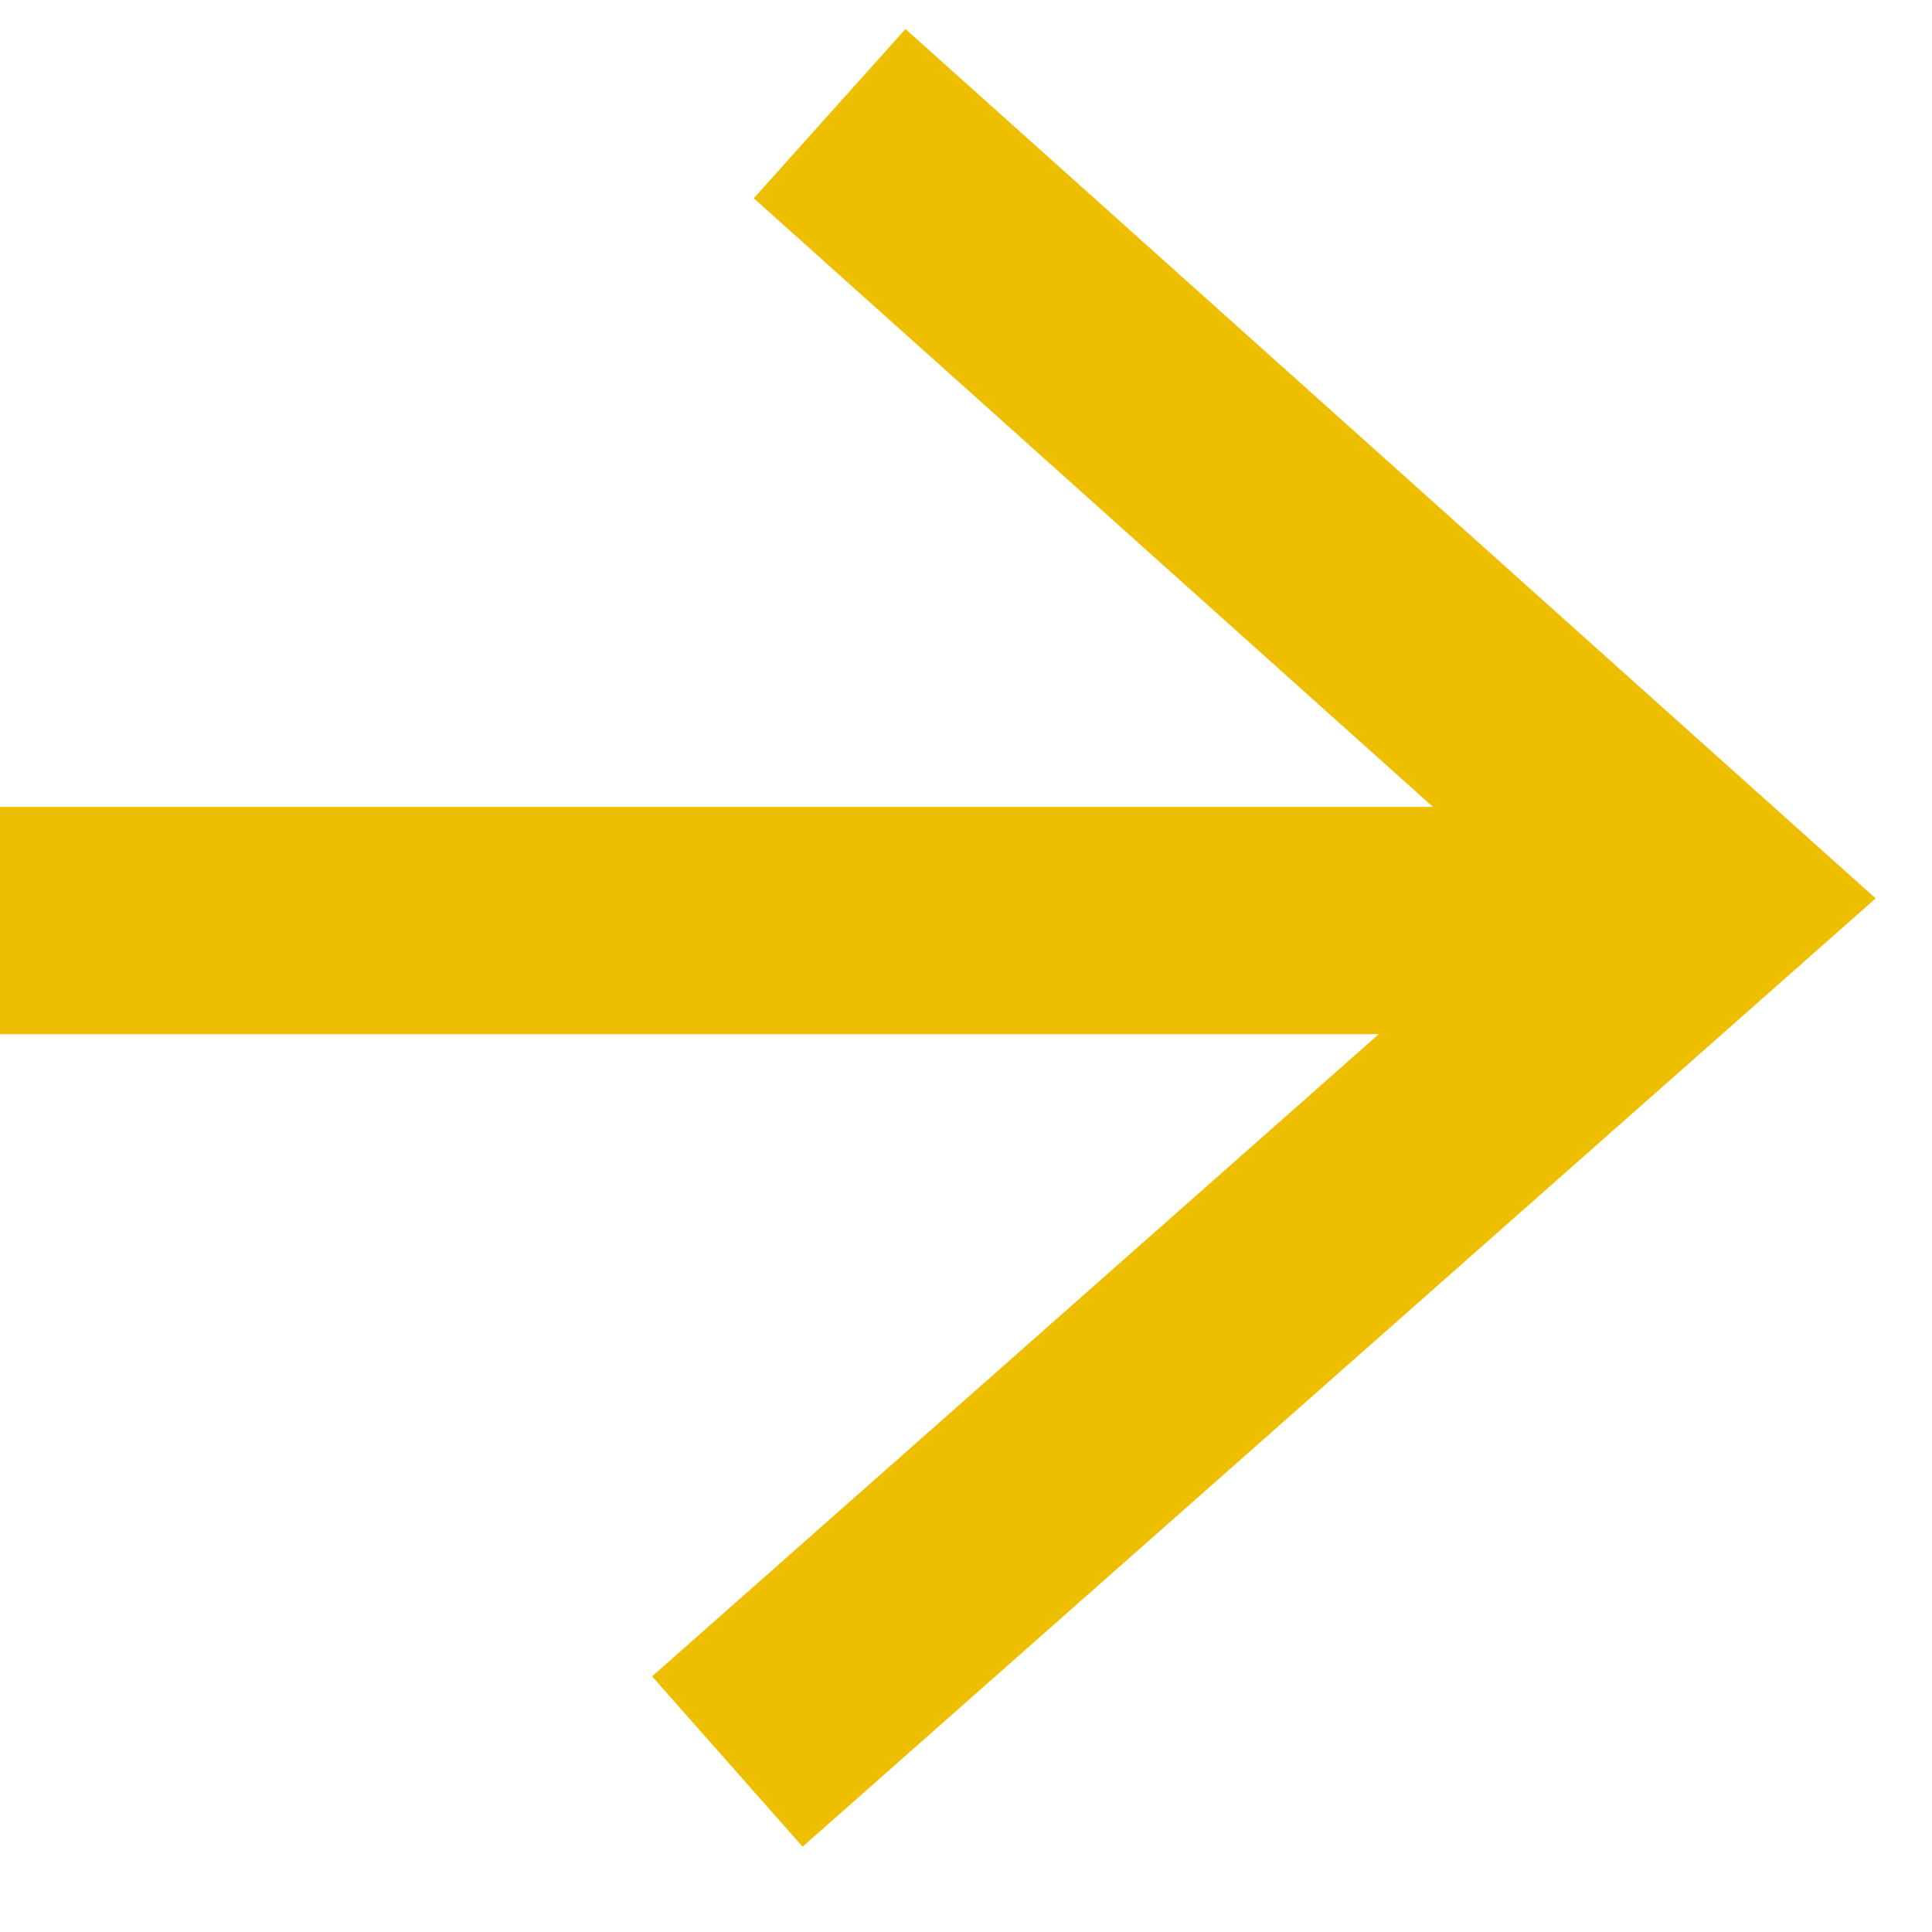
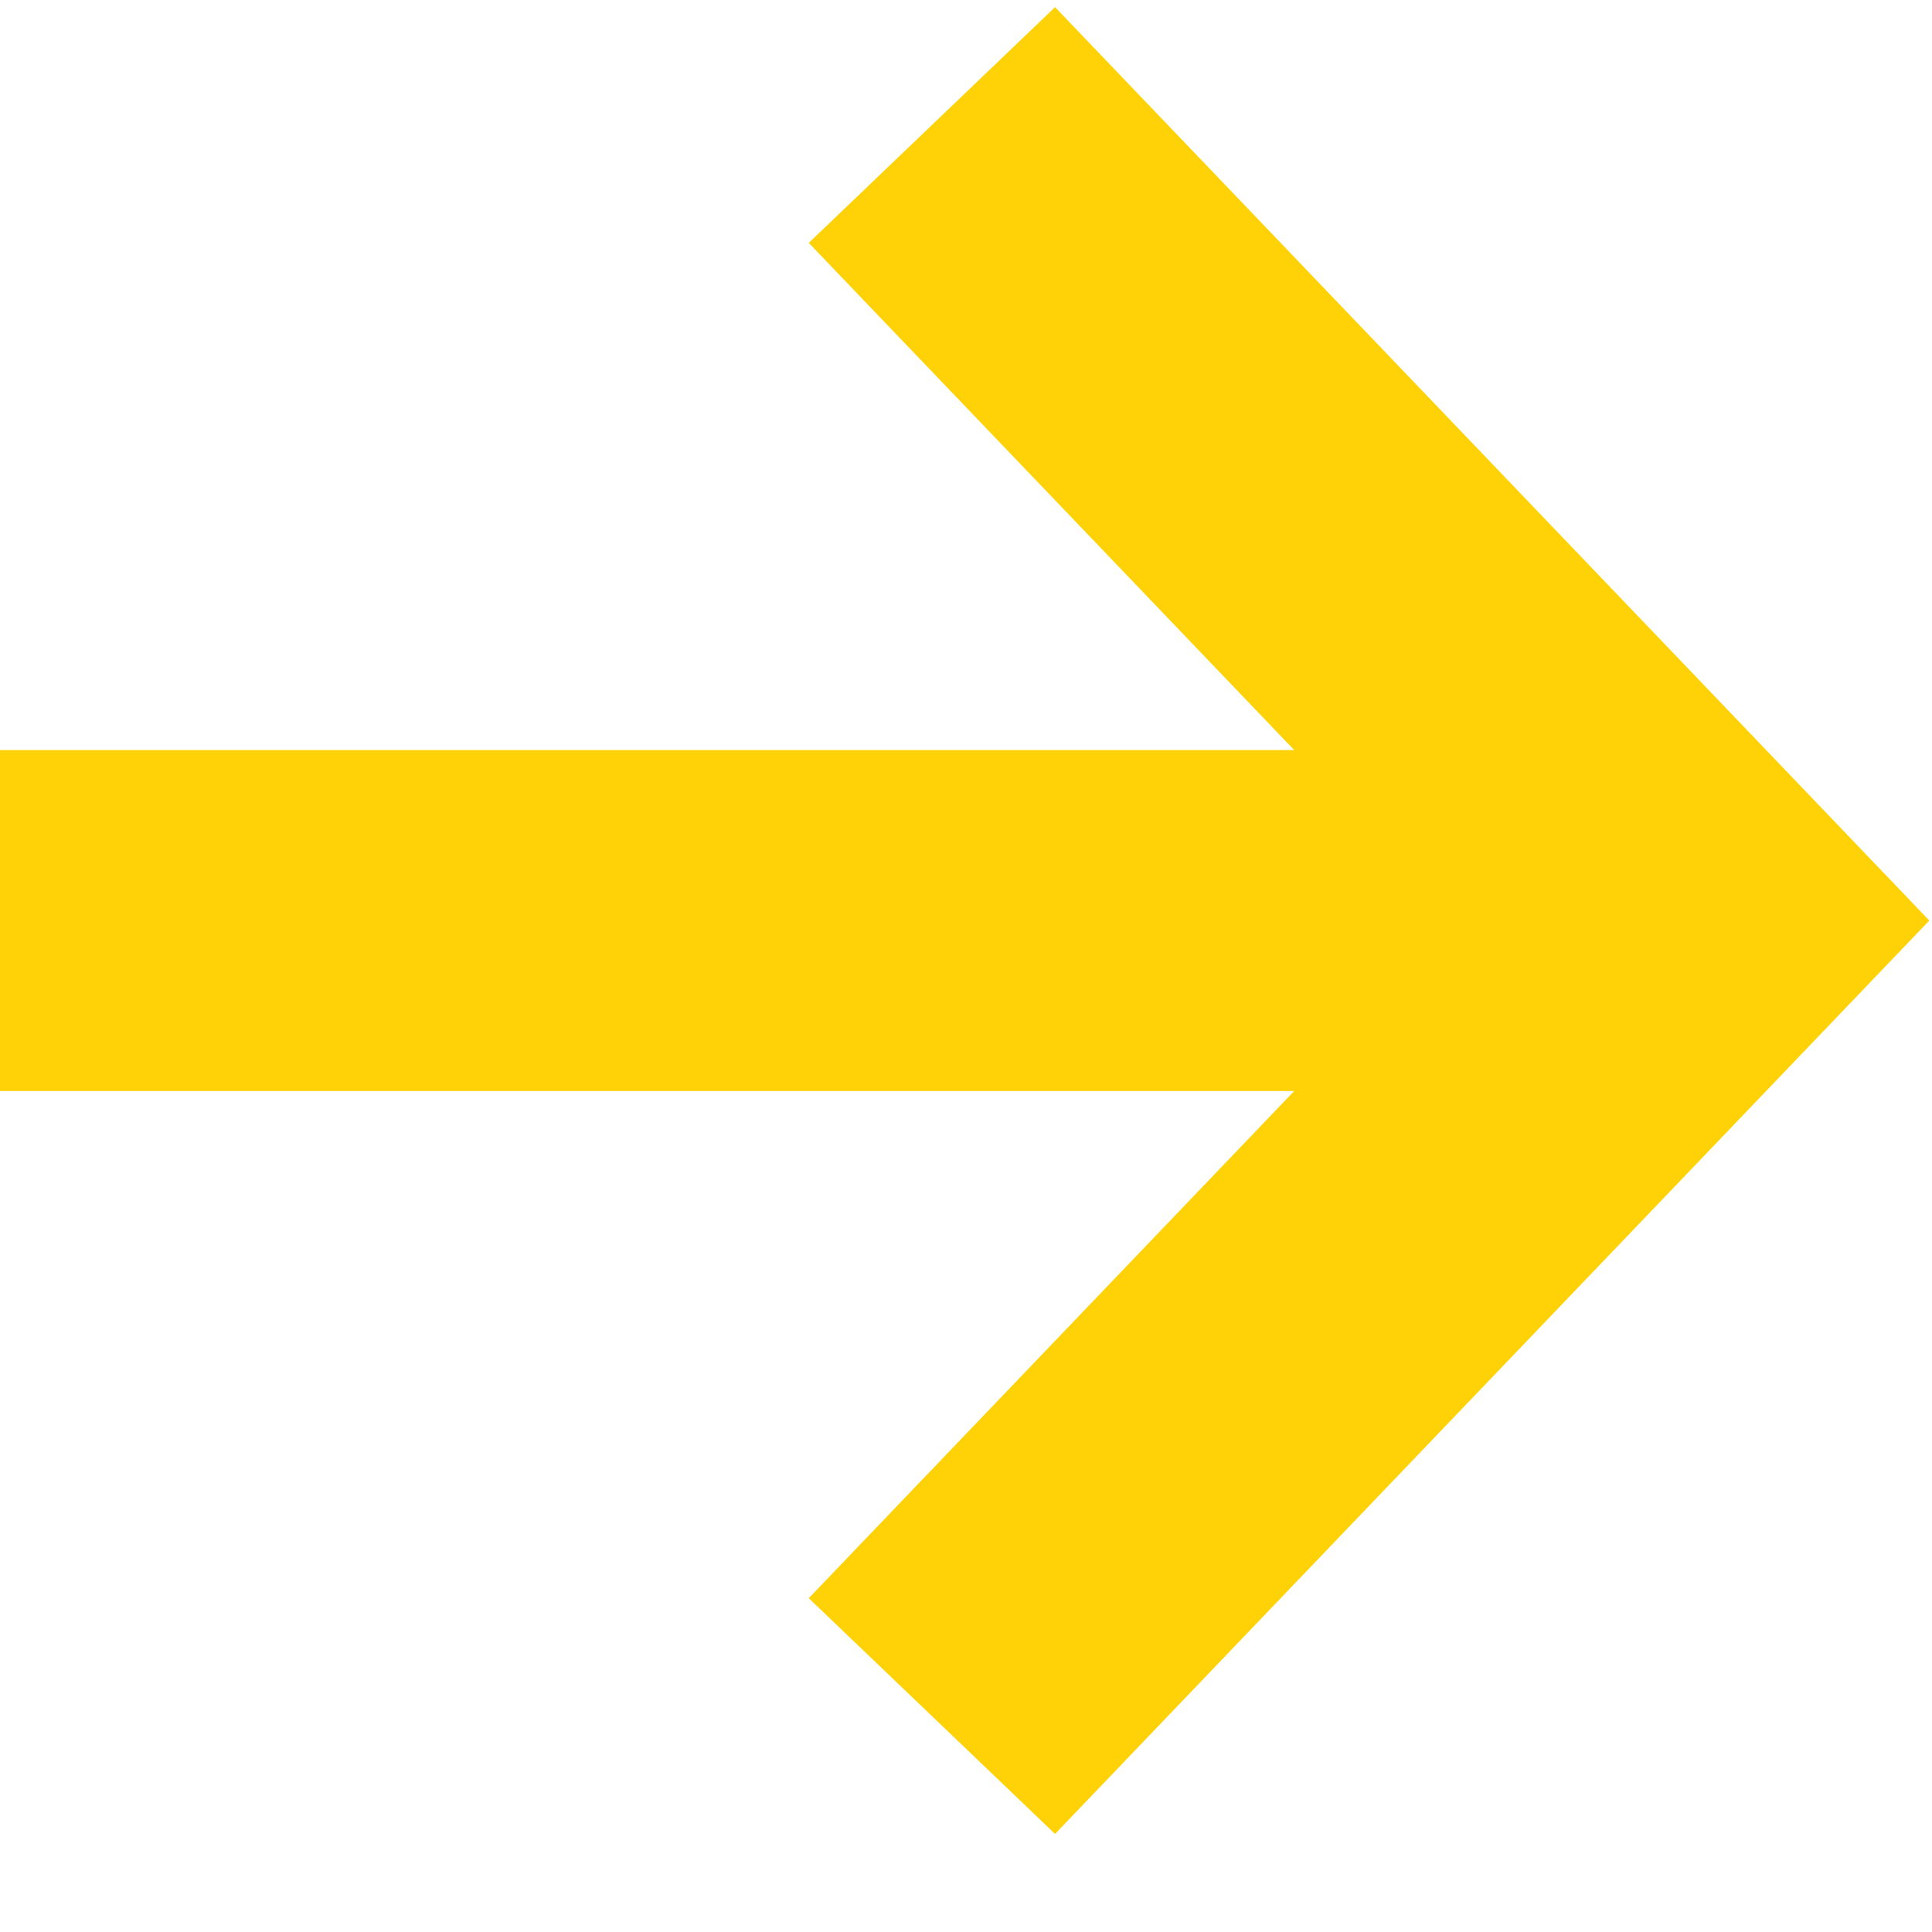
<svg xmlns="http://www.w3.org/2000/svg" version="1.1" id="Layer_1" x="0px" y="0px" viewBox="0 0 17 17" style="enable-background:new 0 0 17 17;" xml:space="preserve">
  <style type="text/css">
- 	.st0{fill:none;stroke:#EDBF00;stroke-width:2;stroke-linecap:square;}
- 	.st1{fill:none;stroke:#EDBF00;stroke-width:2;}
+ 	.st0{fill:none;stroke:#FFD207;stroke-width:3;stroke-linecap:square;}
+ 	.st1{fill:none;stroke:#FFD207;stroke-width:3;}
</style>
-   <g id="Page-1">
-     <g id="Homepage" transform="translate(-316, -2858)">
-       <g id="Button-One-Copy" transform="translate(152, 2837)">
-         <g id="Group" transform="translate(164, 22)">
-           <path id="Line" class="st0" d="M12.9,7.1H1" />
-           <polyline id="Path-809" class="st1" points="7.3,0 15,6.9 6.4,14.5     " />
+   <g>
+     <g id="Page-1">
+       <g id="Homepage" transform="translate(-316, -2858)">
+         <g id="Button-One-Copy" transform="translate(152, 2837)">
+           <g id="Group_1_" transform="translate(164, 22)">
+             <path id="Line_2_" class="st0" d="M12.9,7.1H1" />
+             <polyline id="Path-809_1_" class="st1" points="8.2,0.1 14.9,7.1 8.2,14.1      " />
+           </g>
        </g>
      </g>
    </g>
  </g>
</svg>
